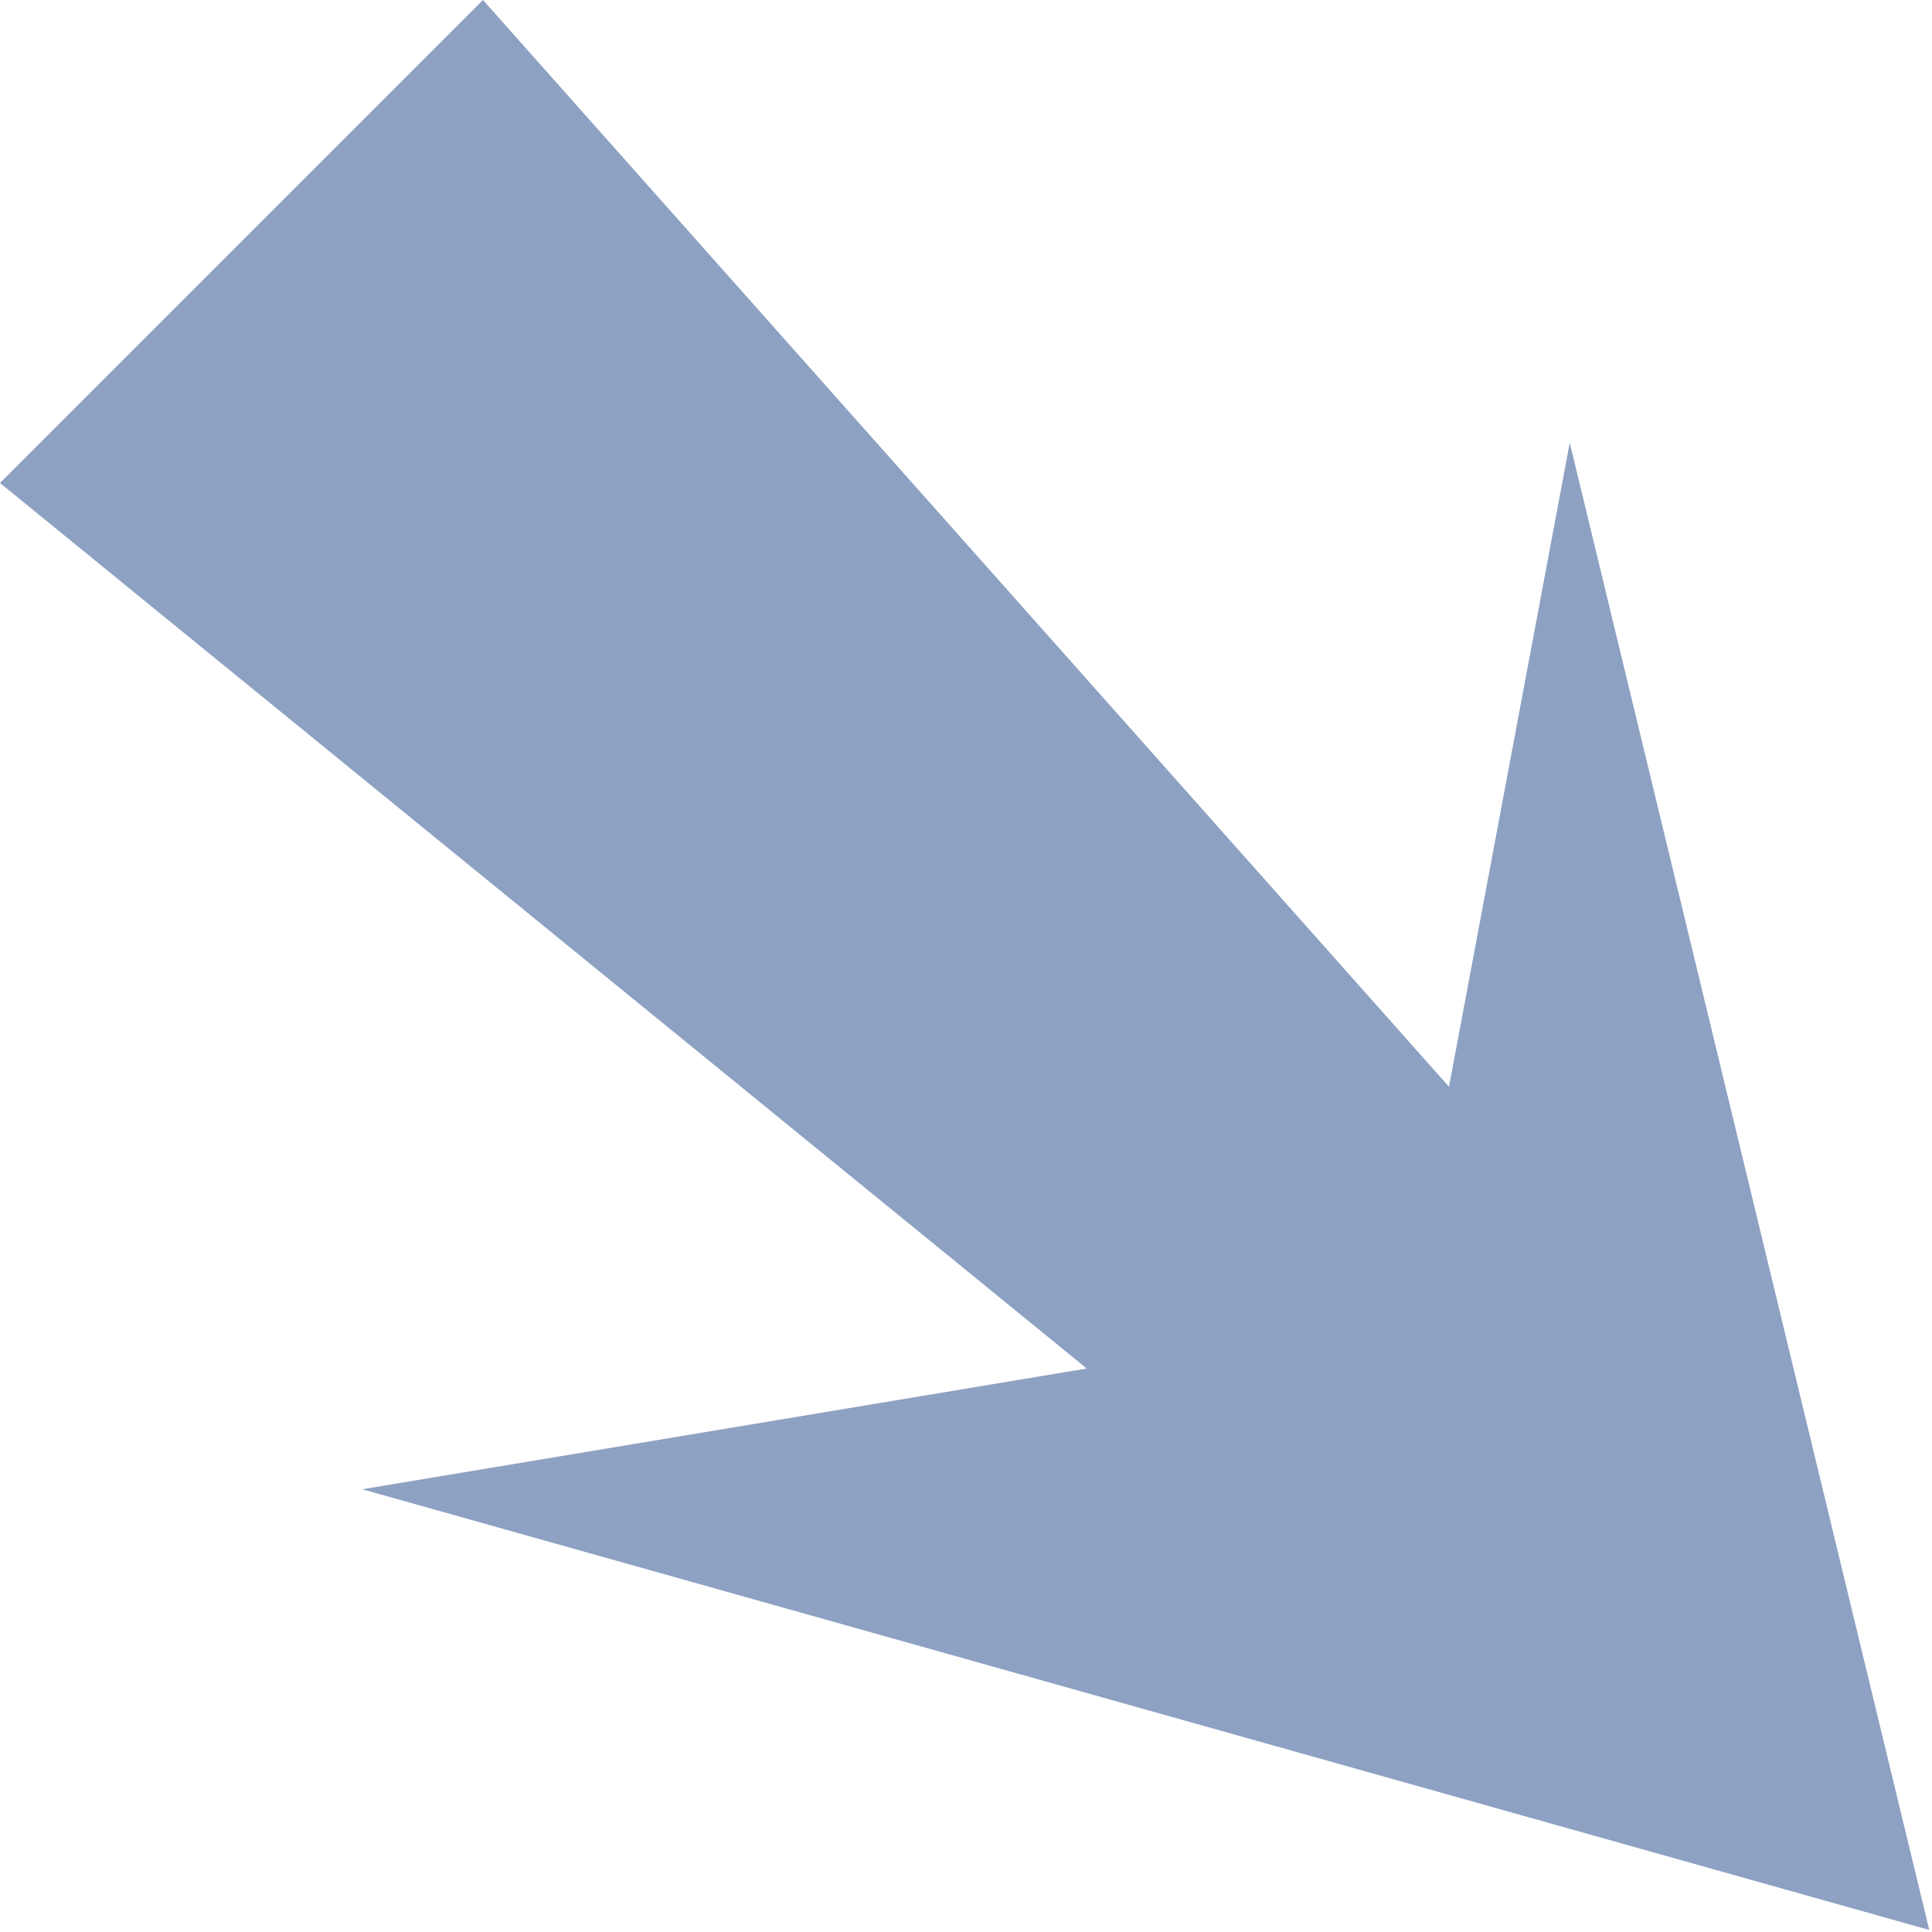
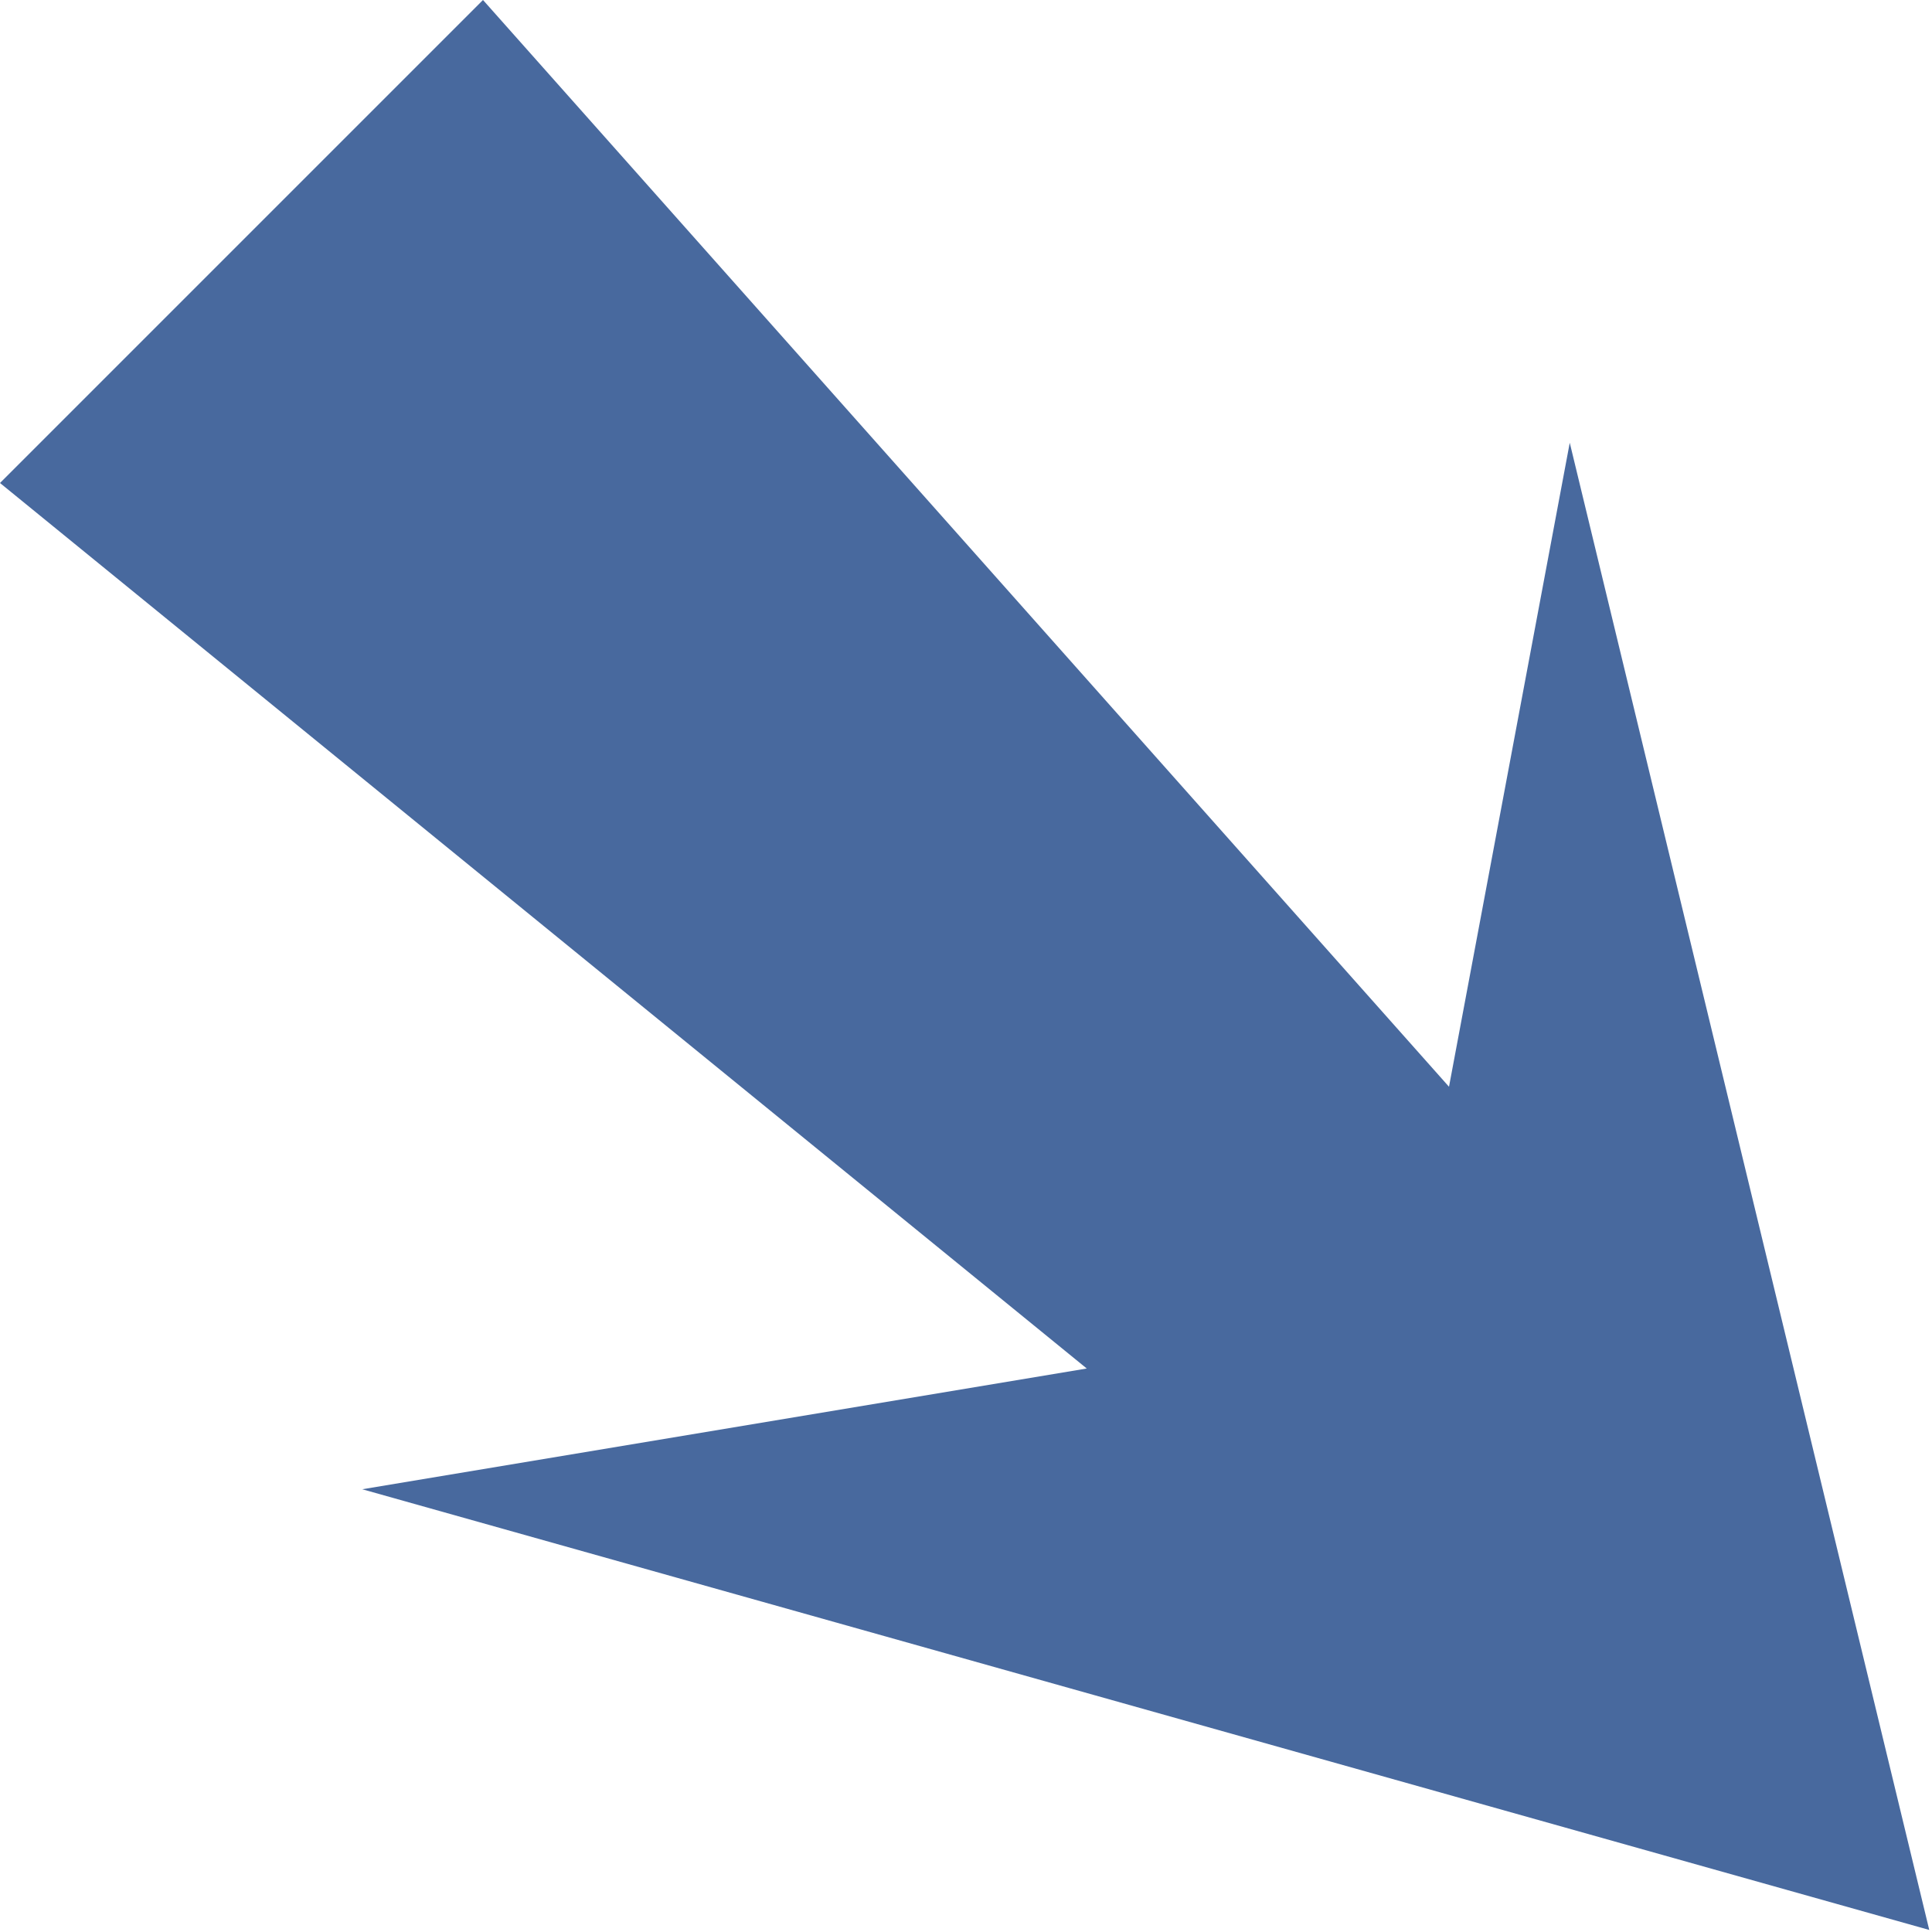
<svg xmlns="http://www.w3.org/2000/svg" width="48" height="48" viewBox="0 0 48 48" id="svg2" version="1.1">
  <defs id="defs4" />
  <g id="layer1" transform="translate(0,-1004.362)">
-     <path style="fill:#1c4587;fill-rule:evenodd;stroke:none;stroke-width:1px;stroke-linecap:butt;stroke-linejoin:miter;stroke-opacity:1;opacity:1;fill-opacity:0.502" d="M 9,1041.362 47.932,1052.311 39,1015.362 l -3,16 -24,-27 -12,12 27,22 z" id="path8068" />
+     <path style="fill:#1c4587;fill-rule:evenodd;stroke:none;stroke-width:1px;stroke-linecap:butt;stroke-linejoin:miter;stroke-opacity:1;opacity:1;fill-opacity:0.802" d="M 9,1041.362 47.932,1052.311 39,1015.362 l -3,16 -24,-27 -12,12 27,22 z" id="path8068" />
  </g>
</svg>
